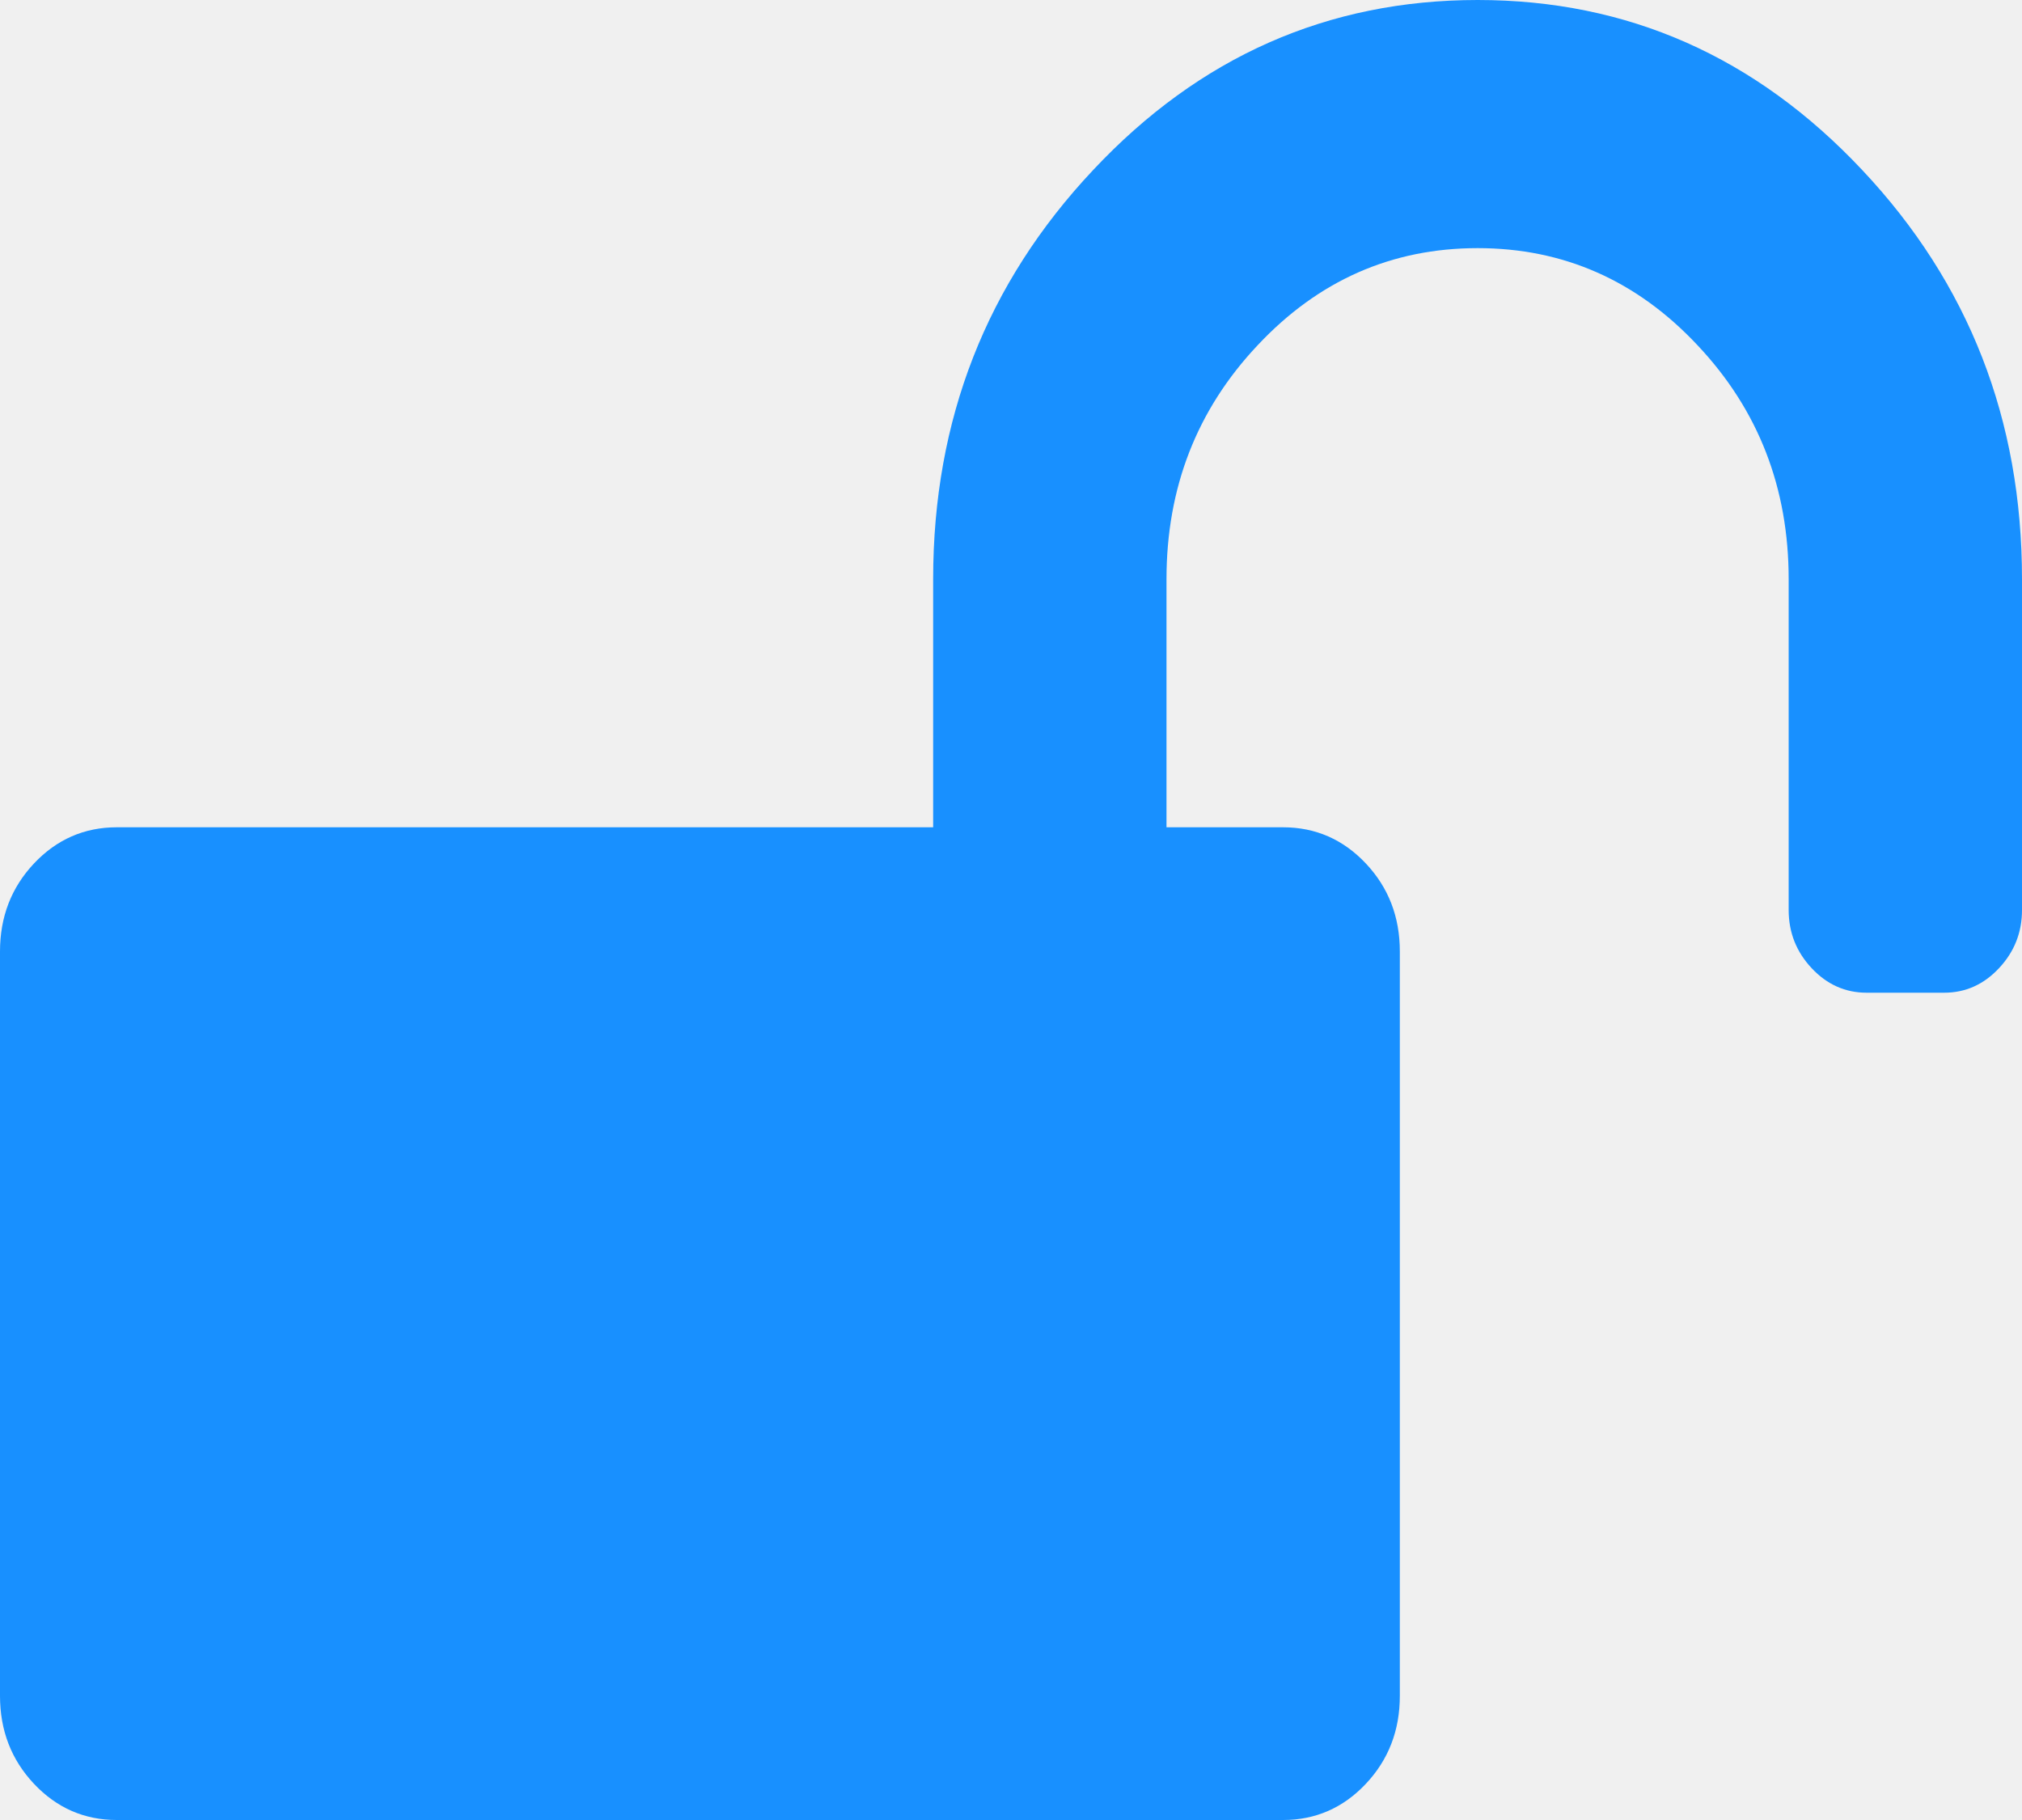
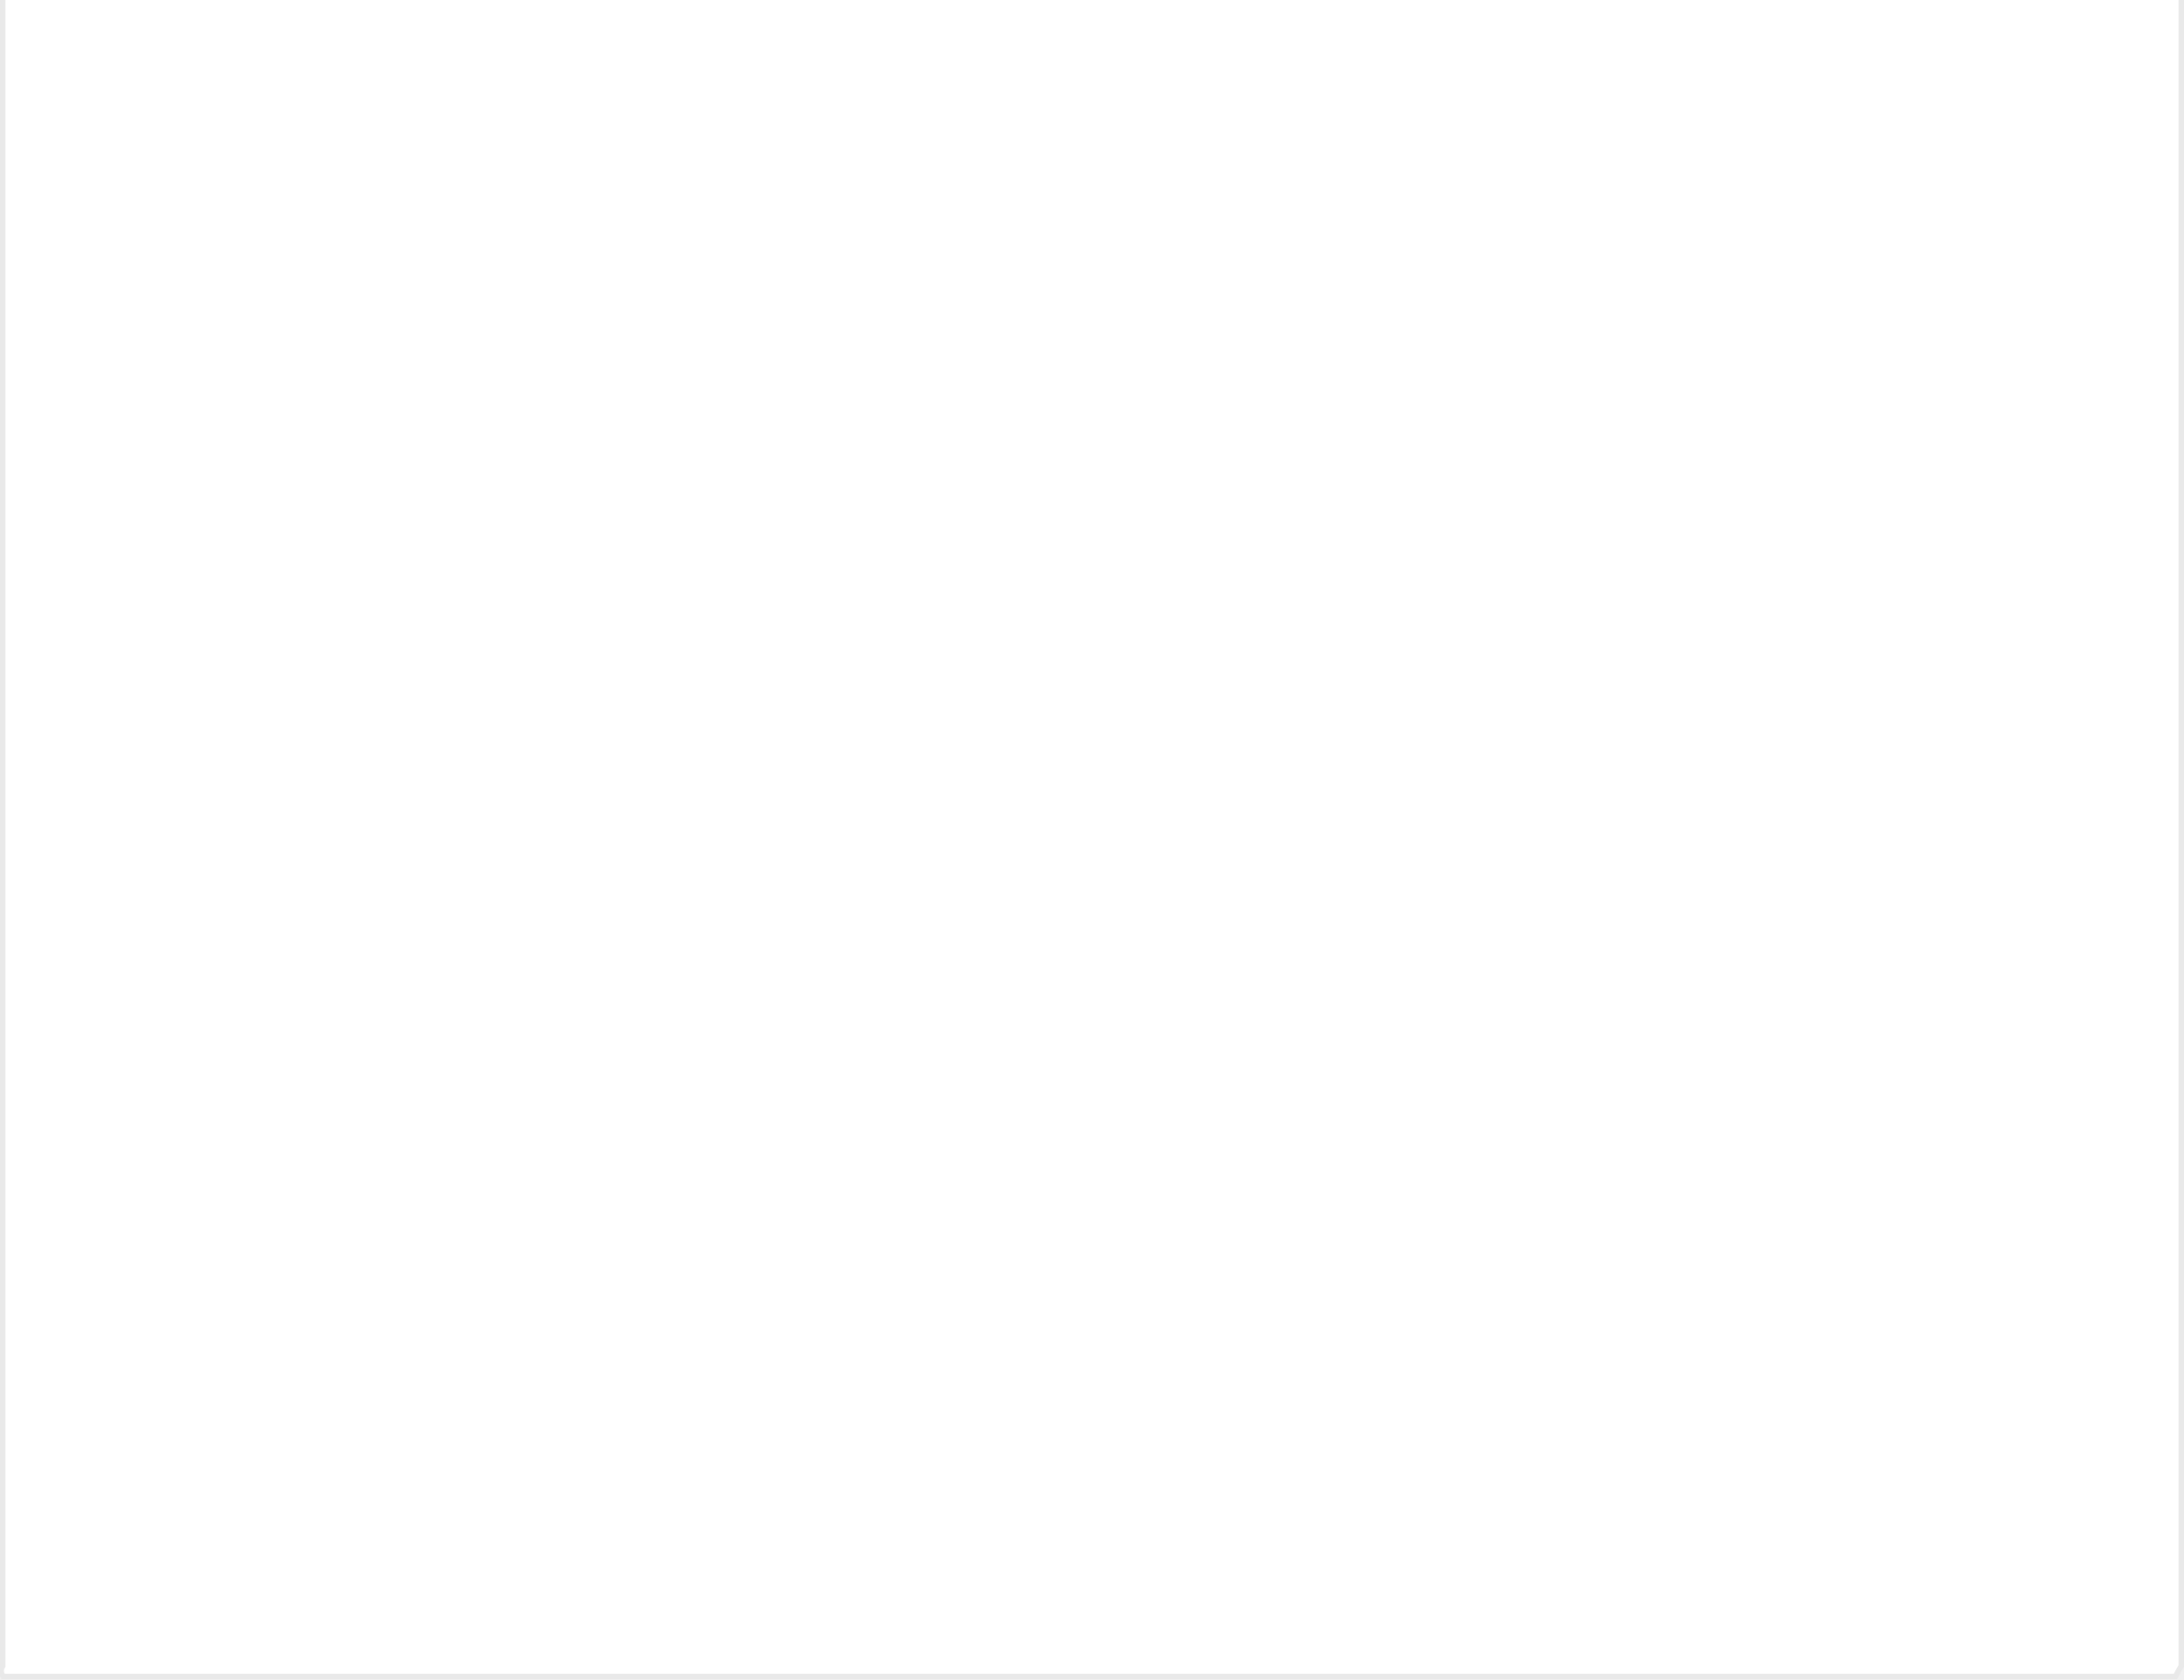
- <svg xmlns="http://www.w3.org/2000/svg" version="1.1" width="10px" height="9px">
-   <g transform="matrix(1 0 0 1 -769 -788 )">
-     <path d="M 9.21 0.841  C 9.737 1.401  10 2.075  10 2.864  L 10 4.5  C 10 4.611  9.962 4.707  9.886 4.788  C 9.81 4.869  9.72 4.909  9.615 4.909  L 9.231 4.909  C 9.127 4.909  9.036 4.869  8.96 4.788  C 8.884 4.707  8.846 4.611  8.846 4.5  L 8.846 2.864  C 8.846 2.412  8.696 2.026  8.395 1.707  C 8.095 1.387  7.732 1.227  7.308 1.227  C 6.883 1.227  6.52 1.387  6.22 1.707  C 5.919 2.026  5.769 2.412  5.769 2.864  L 5.769 4.091  L 6.346 4.091  C 6.506 4.091  6.643 4.151  6.755 4.27  C 6.867 4.389  6.923 4.534  6.923 4.705  L 6.923 8.386  C 6.923 8.557  6.867 8.702  6.755 8.821  C 6.643 8.94  6.506 9  6.346 9  L 0.577 9  C 0.417 9  0.28 8.94  0.168 8.821  C 0.056 8.702  0 8.557  0 8.386  L 0 4.705  C 0 4.534  0.056 4.389  0.168 4.27  C 0.28 4.151  0.417 4.091  0.577 4.091  L 4.615 4.091  L 4.615 2.864  C 4.615 2.075  4.879 1.401  5.406 0.841  C 5.932 0.28  6.567 0  7.308 0  C 8.049 0  8.683 0.28  9.21 0.841  Z " fill-rule="nonzero" fill="#1890ff" stroke="none" transform="matrix(1 0 0 1 769 788 )" />
+ <svg xmlns="http://www.w3.org/2000/svg" version="1.1" width="398px" height="306px">
+   <g transform="matrix(1 0 0 1 -1487 -745 )">
+     <path d="M 397.5 0  L 0.5 0  L 0.5 303.59  C 0 304.38  0.246 305  0.56 305.5  L 396.44 305.5  C 396.754 305  397 304.38  397.5 303.59  L 397.5 0  Z " fill-rule="nonzero" fill="#ffffff" stroke="none" transform="matrix(1 0 0 1 1487 745 )" />
+     <path d="M 0.5 0  L 0.5 303.59  C 0 304.38  0.246 305  0.56 305.5  L 396.44 305.5  C 396.754 305  397 304.38  397.5 303.59  L 397.5 0  " stroke-width="1" stroke="#e9e9e9" fill="none" transform="matrix(1 0 0 1 1487 745 )" />
  </g>
</svg>
